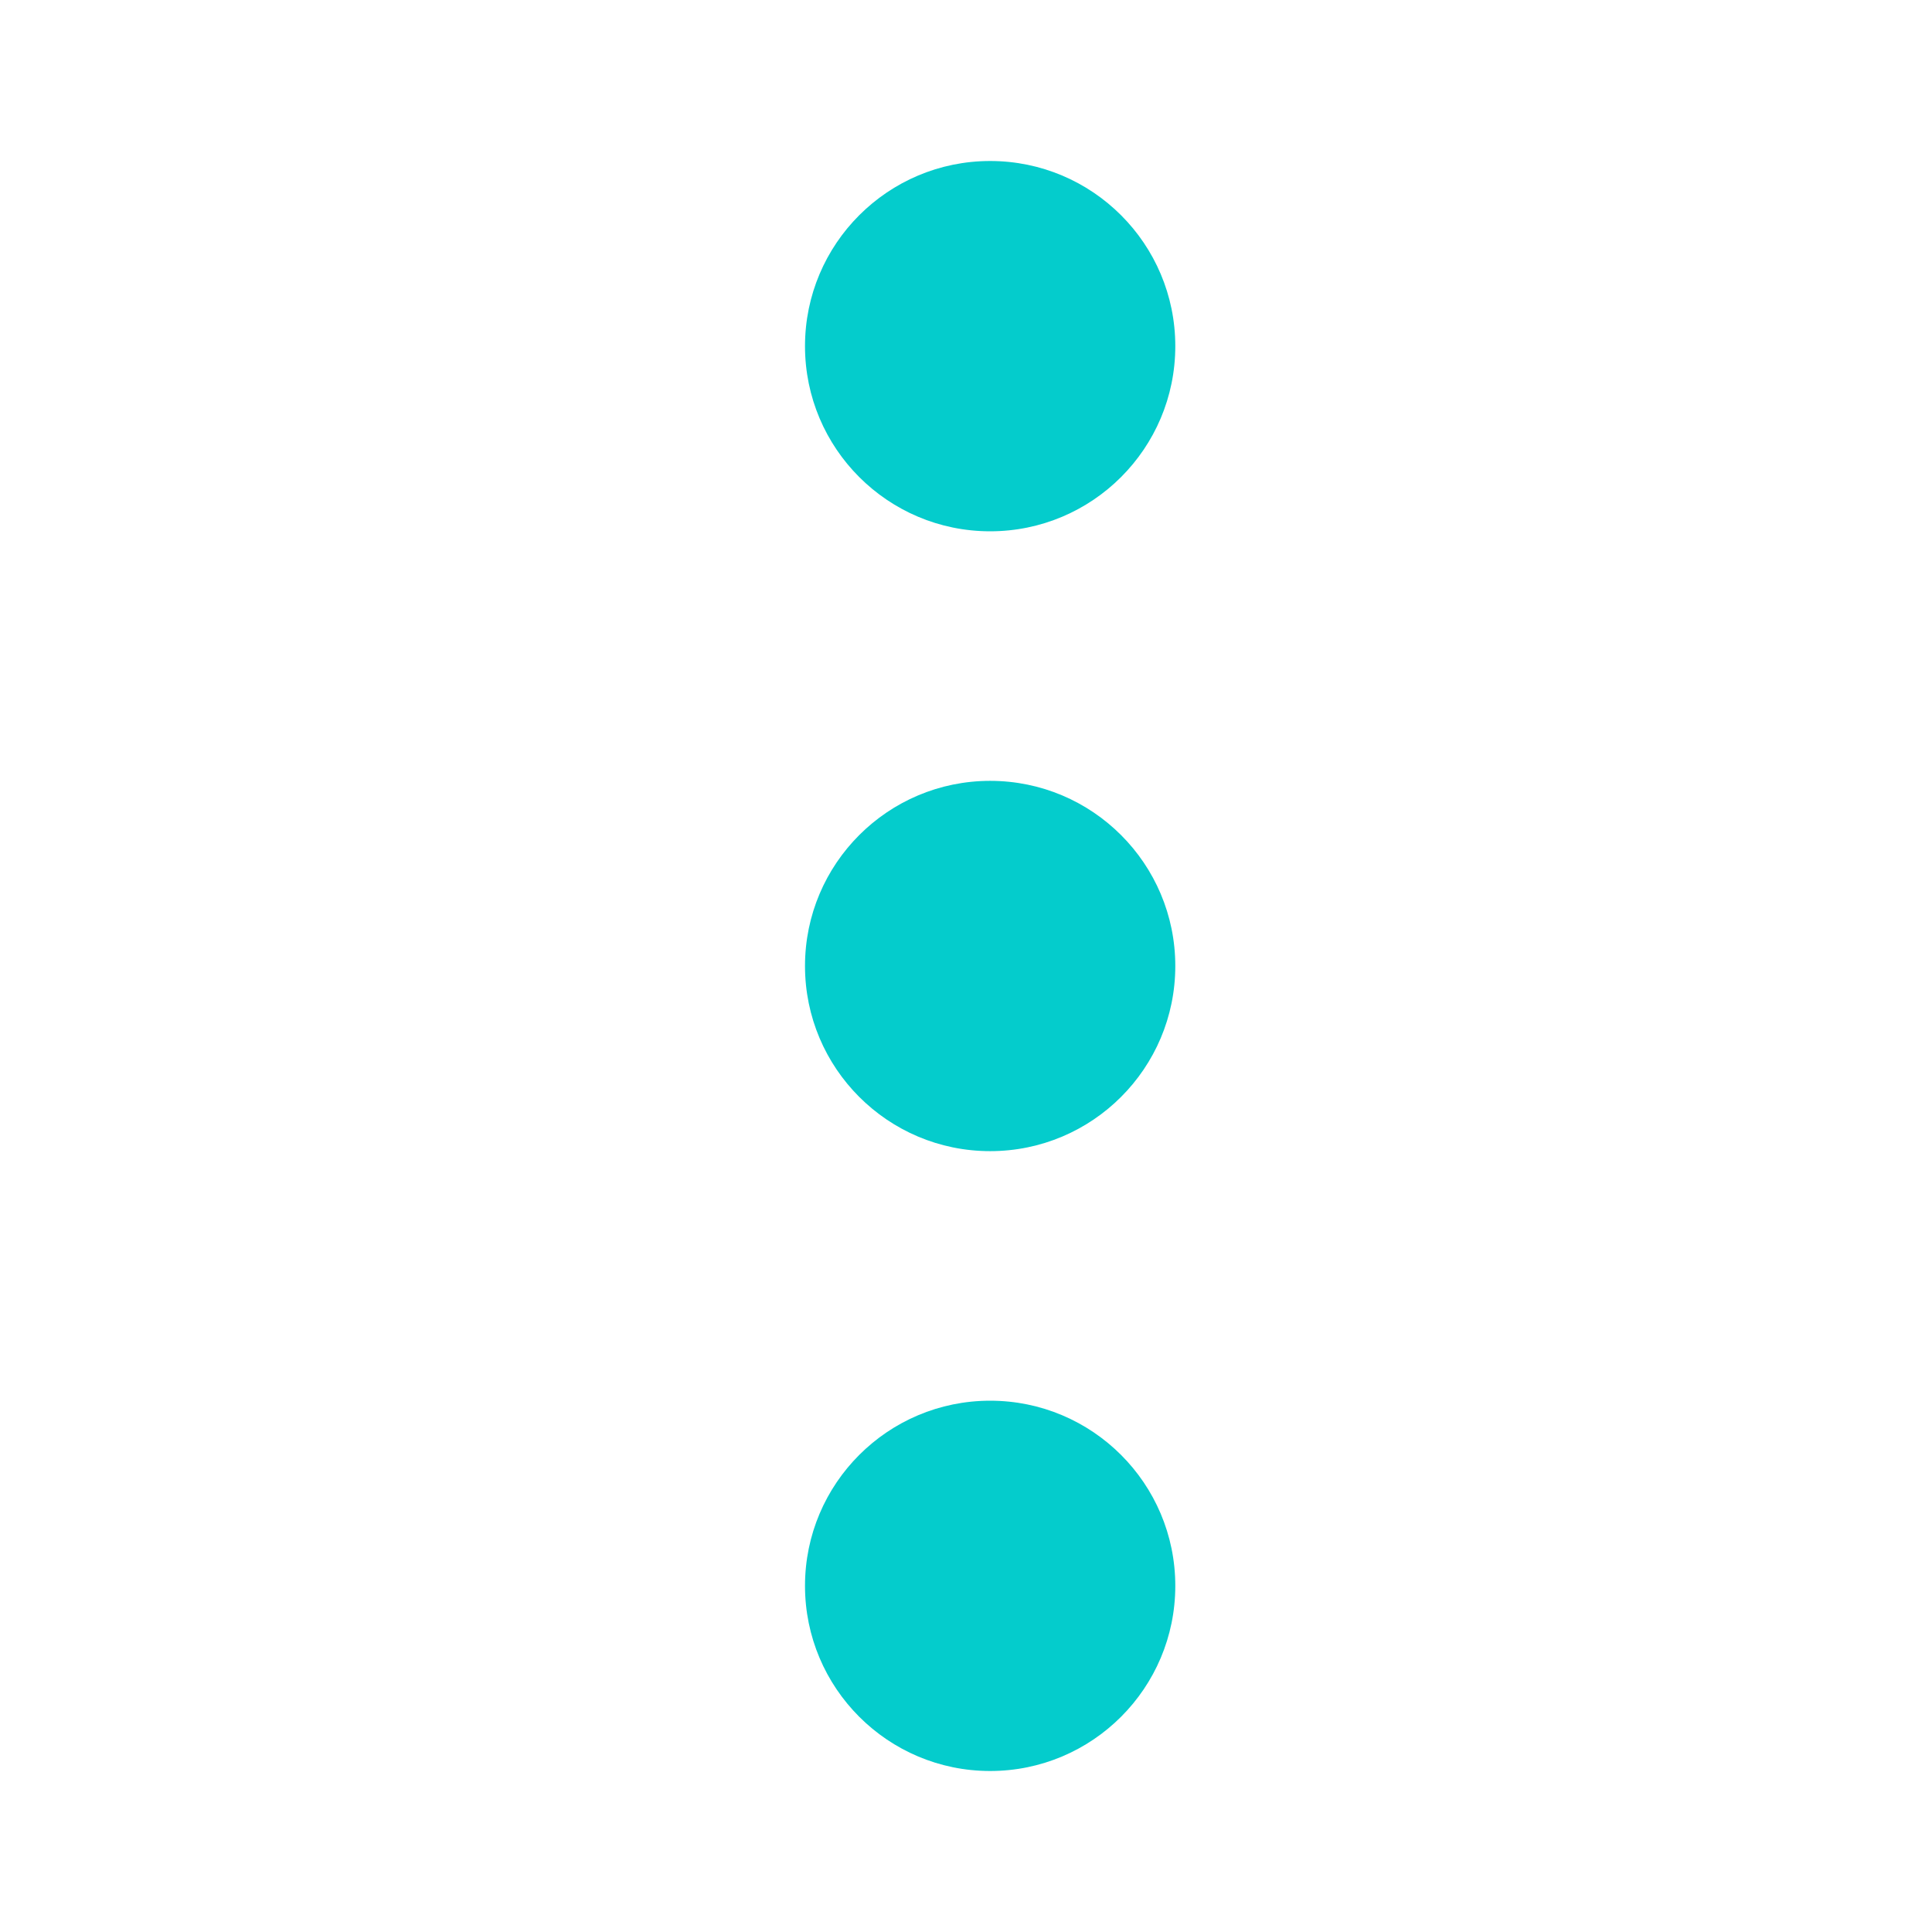
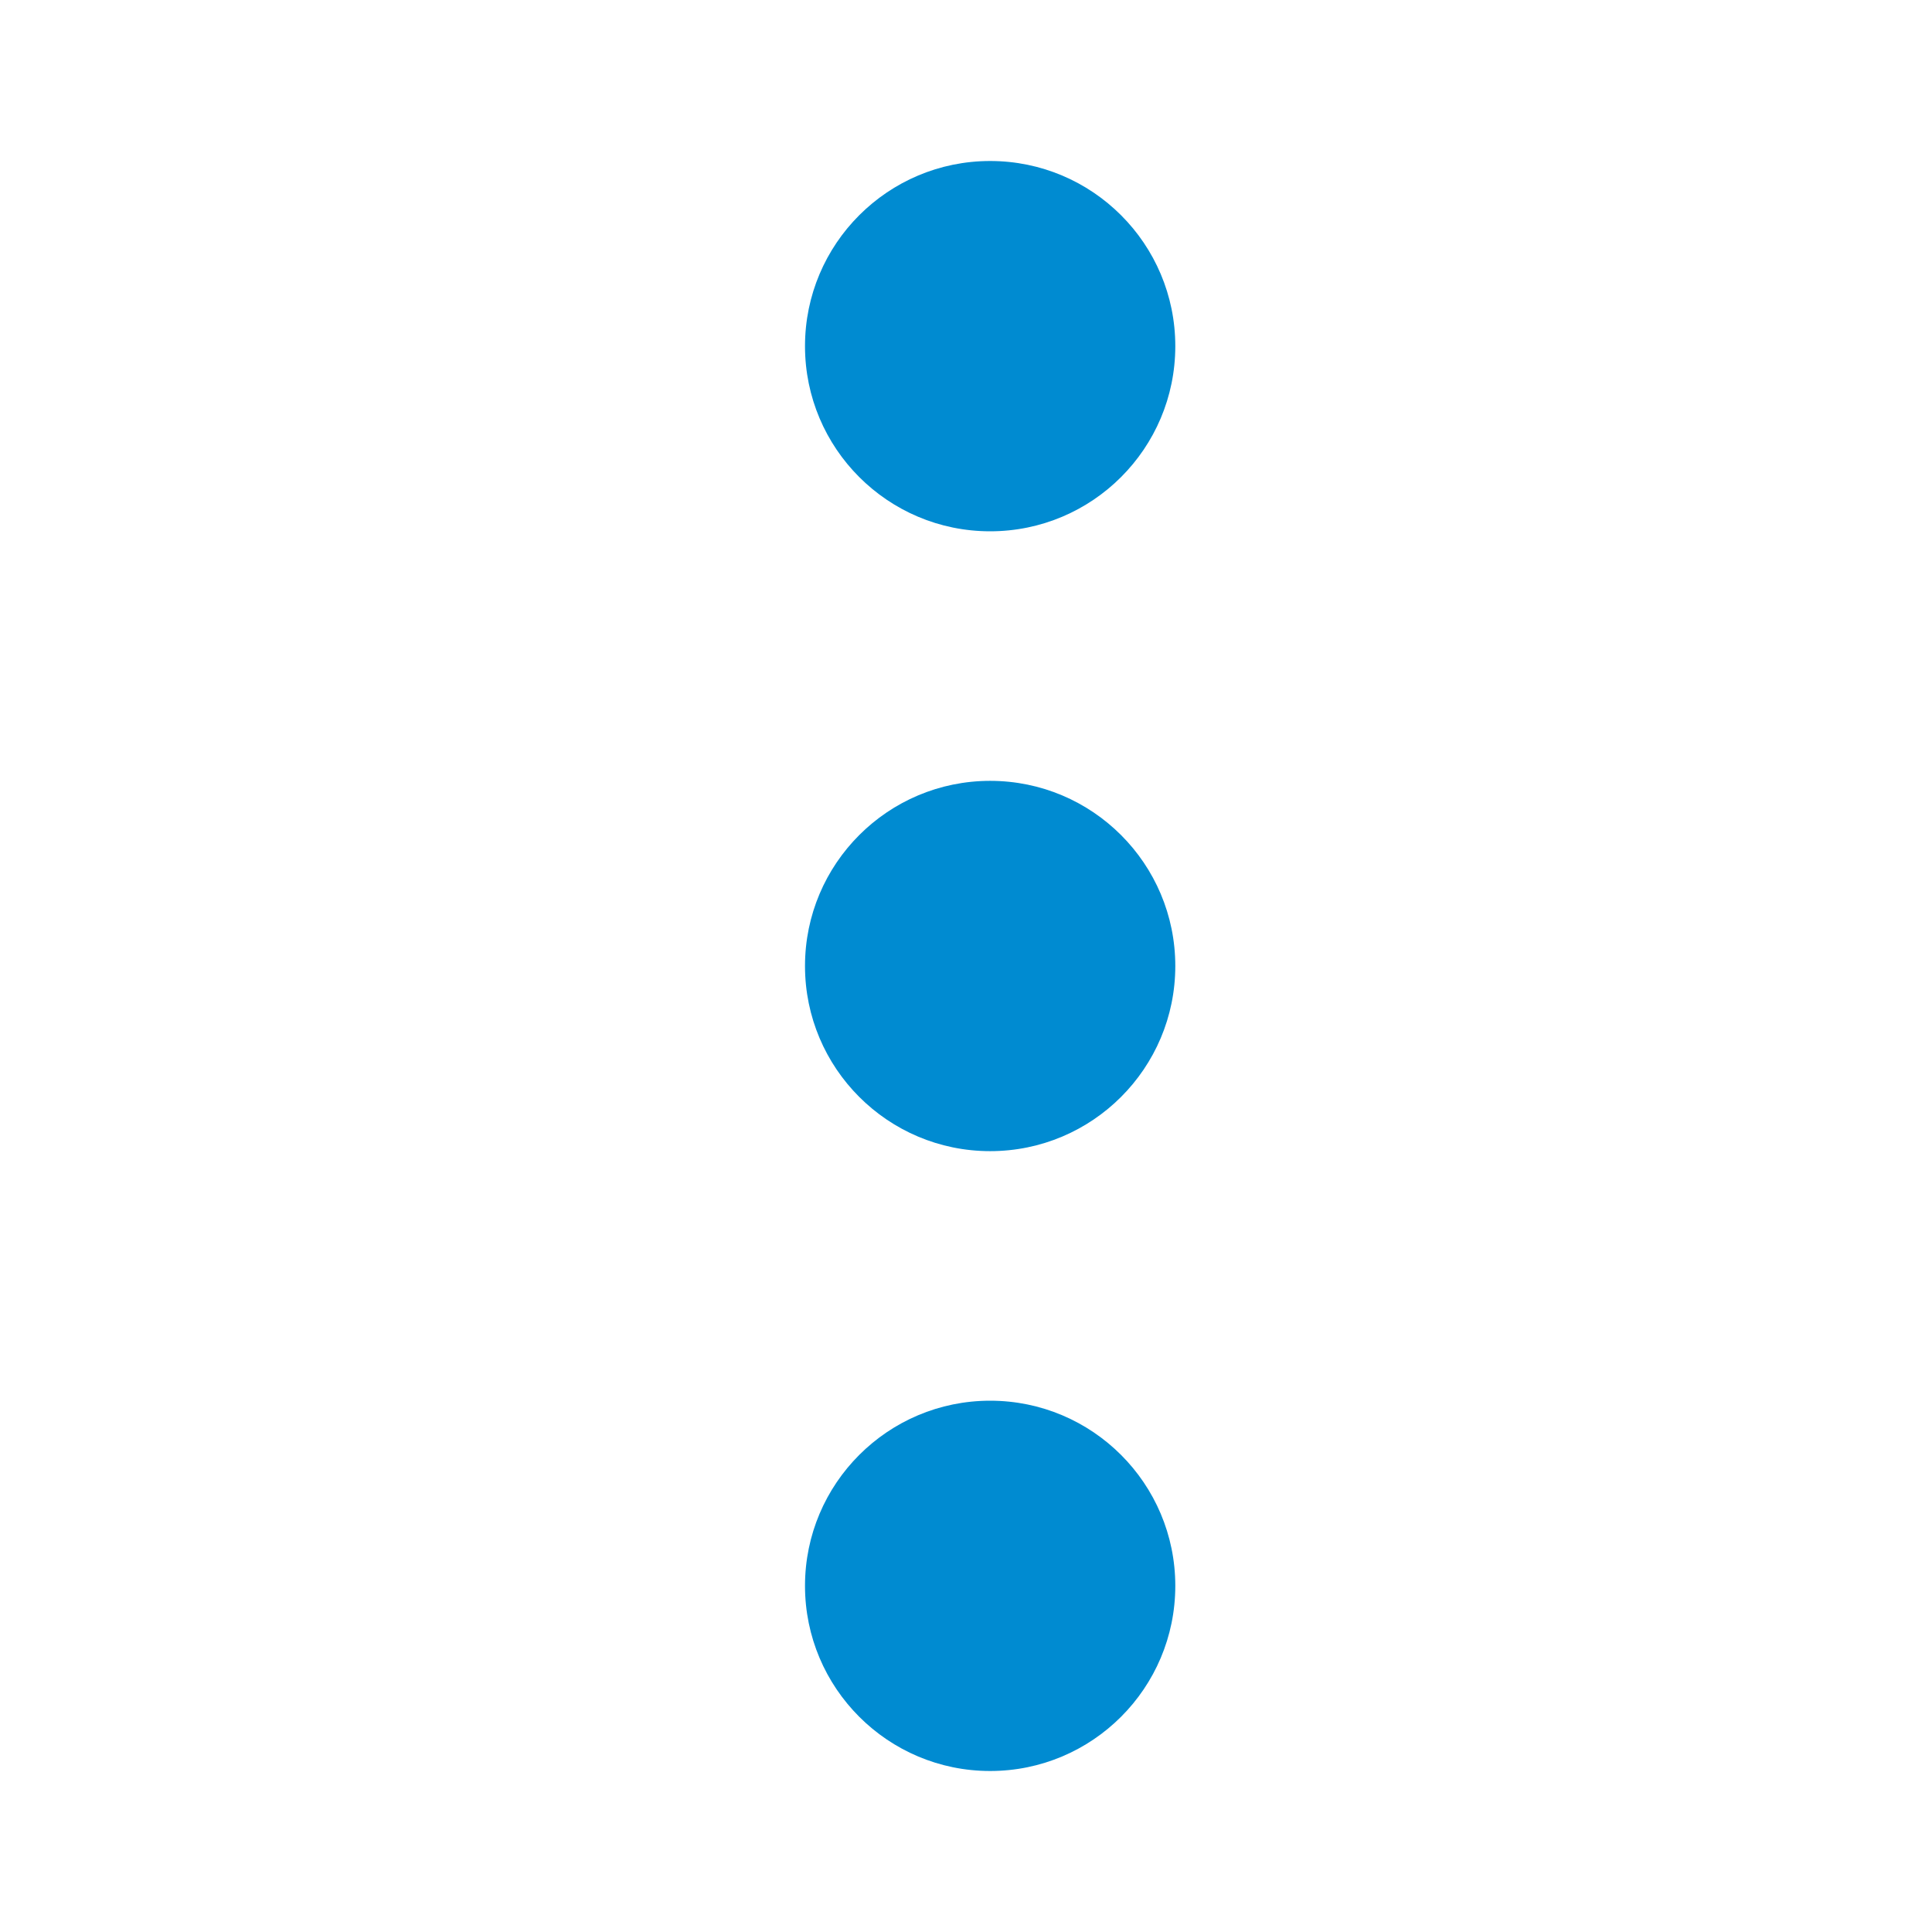
<svg xmlns="http://www.w3.org/2000/svg" version="1.1" id="svg12" x="0px" y="0px" viewBox="0 0 24 24" style="enable-background:new 0 0 24 24;" xml:space="preserve">
  <defs id="defs12" />
  <style type="text/css" id="style2">
	.st0{fill:#2EA1FF;}
	.st1{fill:none;}
</style>
  <g id="ic-menu-hover" transform="translate(-1305 -403.703)">
    <g id="Group_8259" transform="matrix(1,0,0,-1,1315,425.703)">
-       <circle id="Ellipse_34" class="st0" cx="2.3" cy="2.3" r="2.3" style="fill:#04cccc;fill-opacity:1" />
-       <circle id="Ellipse_35" class="st0" cx="2.3" cy="17.7" r="2.3" style="fill:#04cccc;fill-opacity:1" />
-       <circle id="Ellipse_36" class="st0" cx="2.3" cy="10" r="2.3" style="fill:#04cccc;fill-opacity:1" />
+       <circle id="Ellipse_34" class="st0" cx="2.3" cy="2.3" r="2.3" style="fill:#008BD1;fill-opacity:1" />
+       <circle id="Ellipse_35" class="st0" cx="2.3" cy="17.7" r="2.3" style="fill:#008BD1;fill-opacity:1" />
+       <circle id="Ellipse_36" class="st0" cx="2.3" cy="10" r="2.3" style="fill:#008BD1;fill-opacity:1" />
    </g>
    <path id="Rectangle_3773" class="st1" d="M1305,403.7h24v24h-24V403.7z" />
  </g>
</svg>
